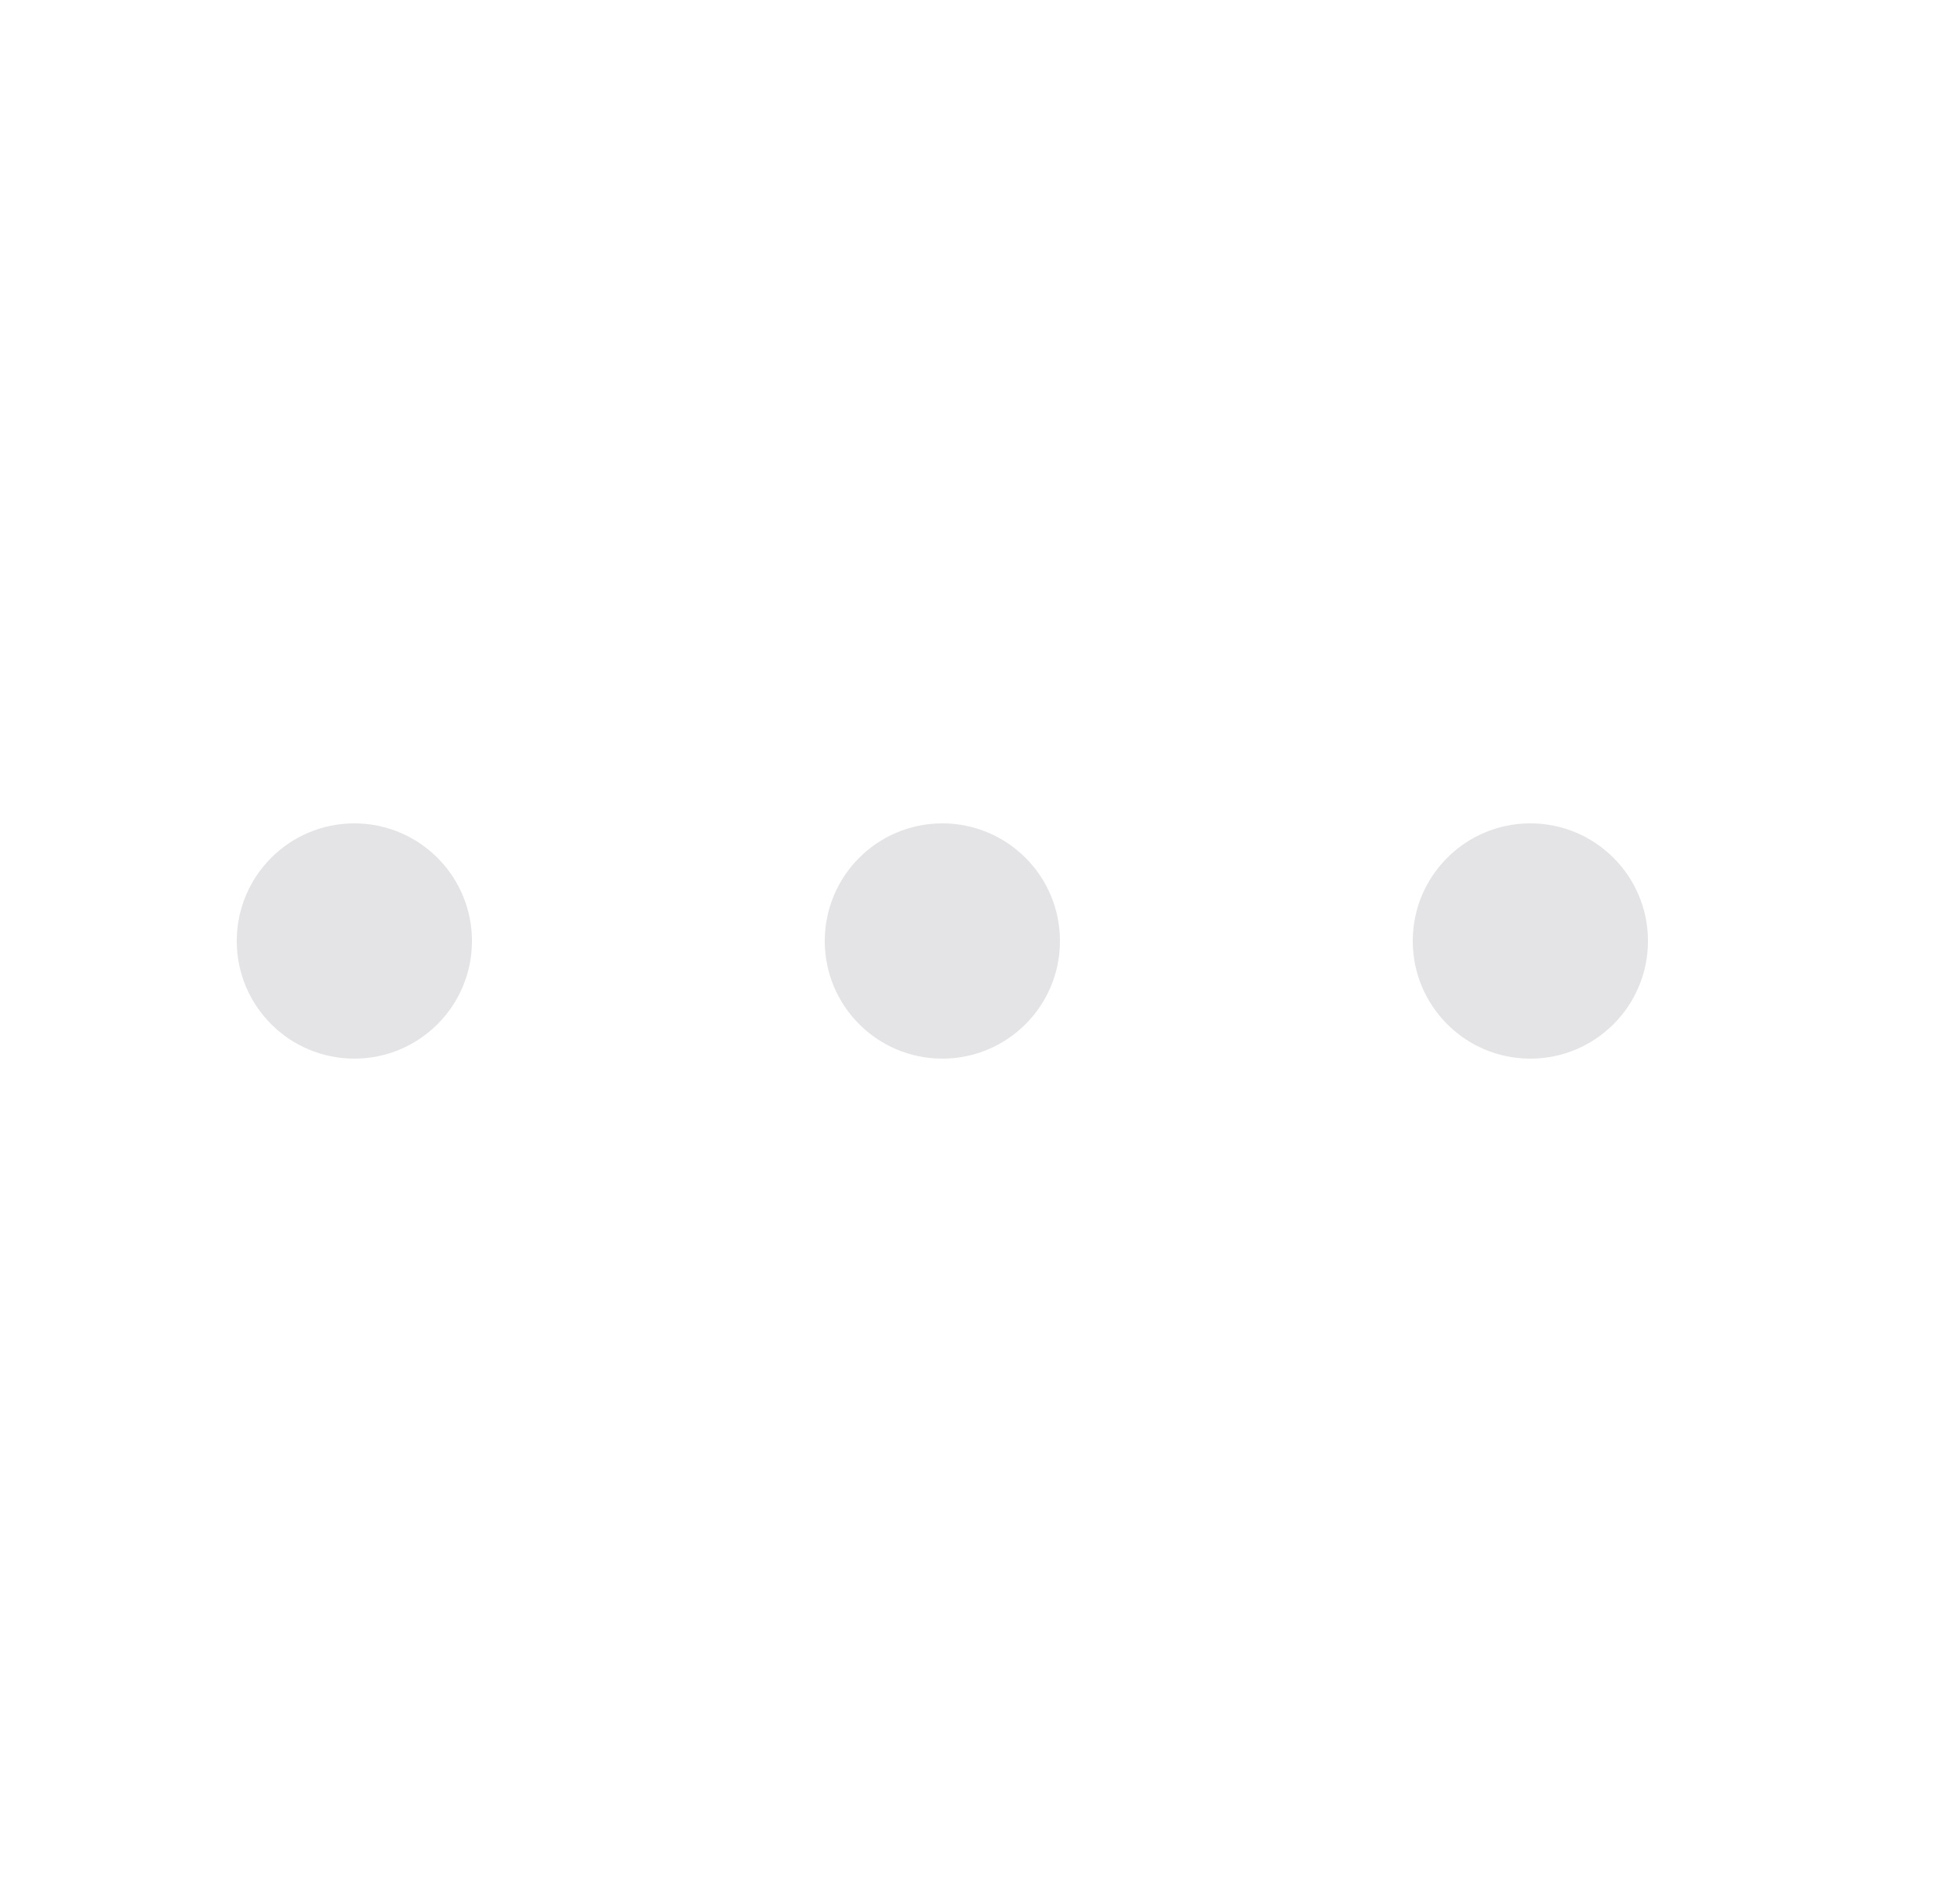
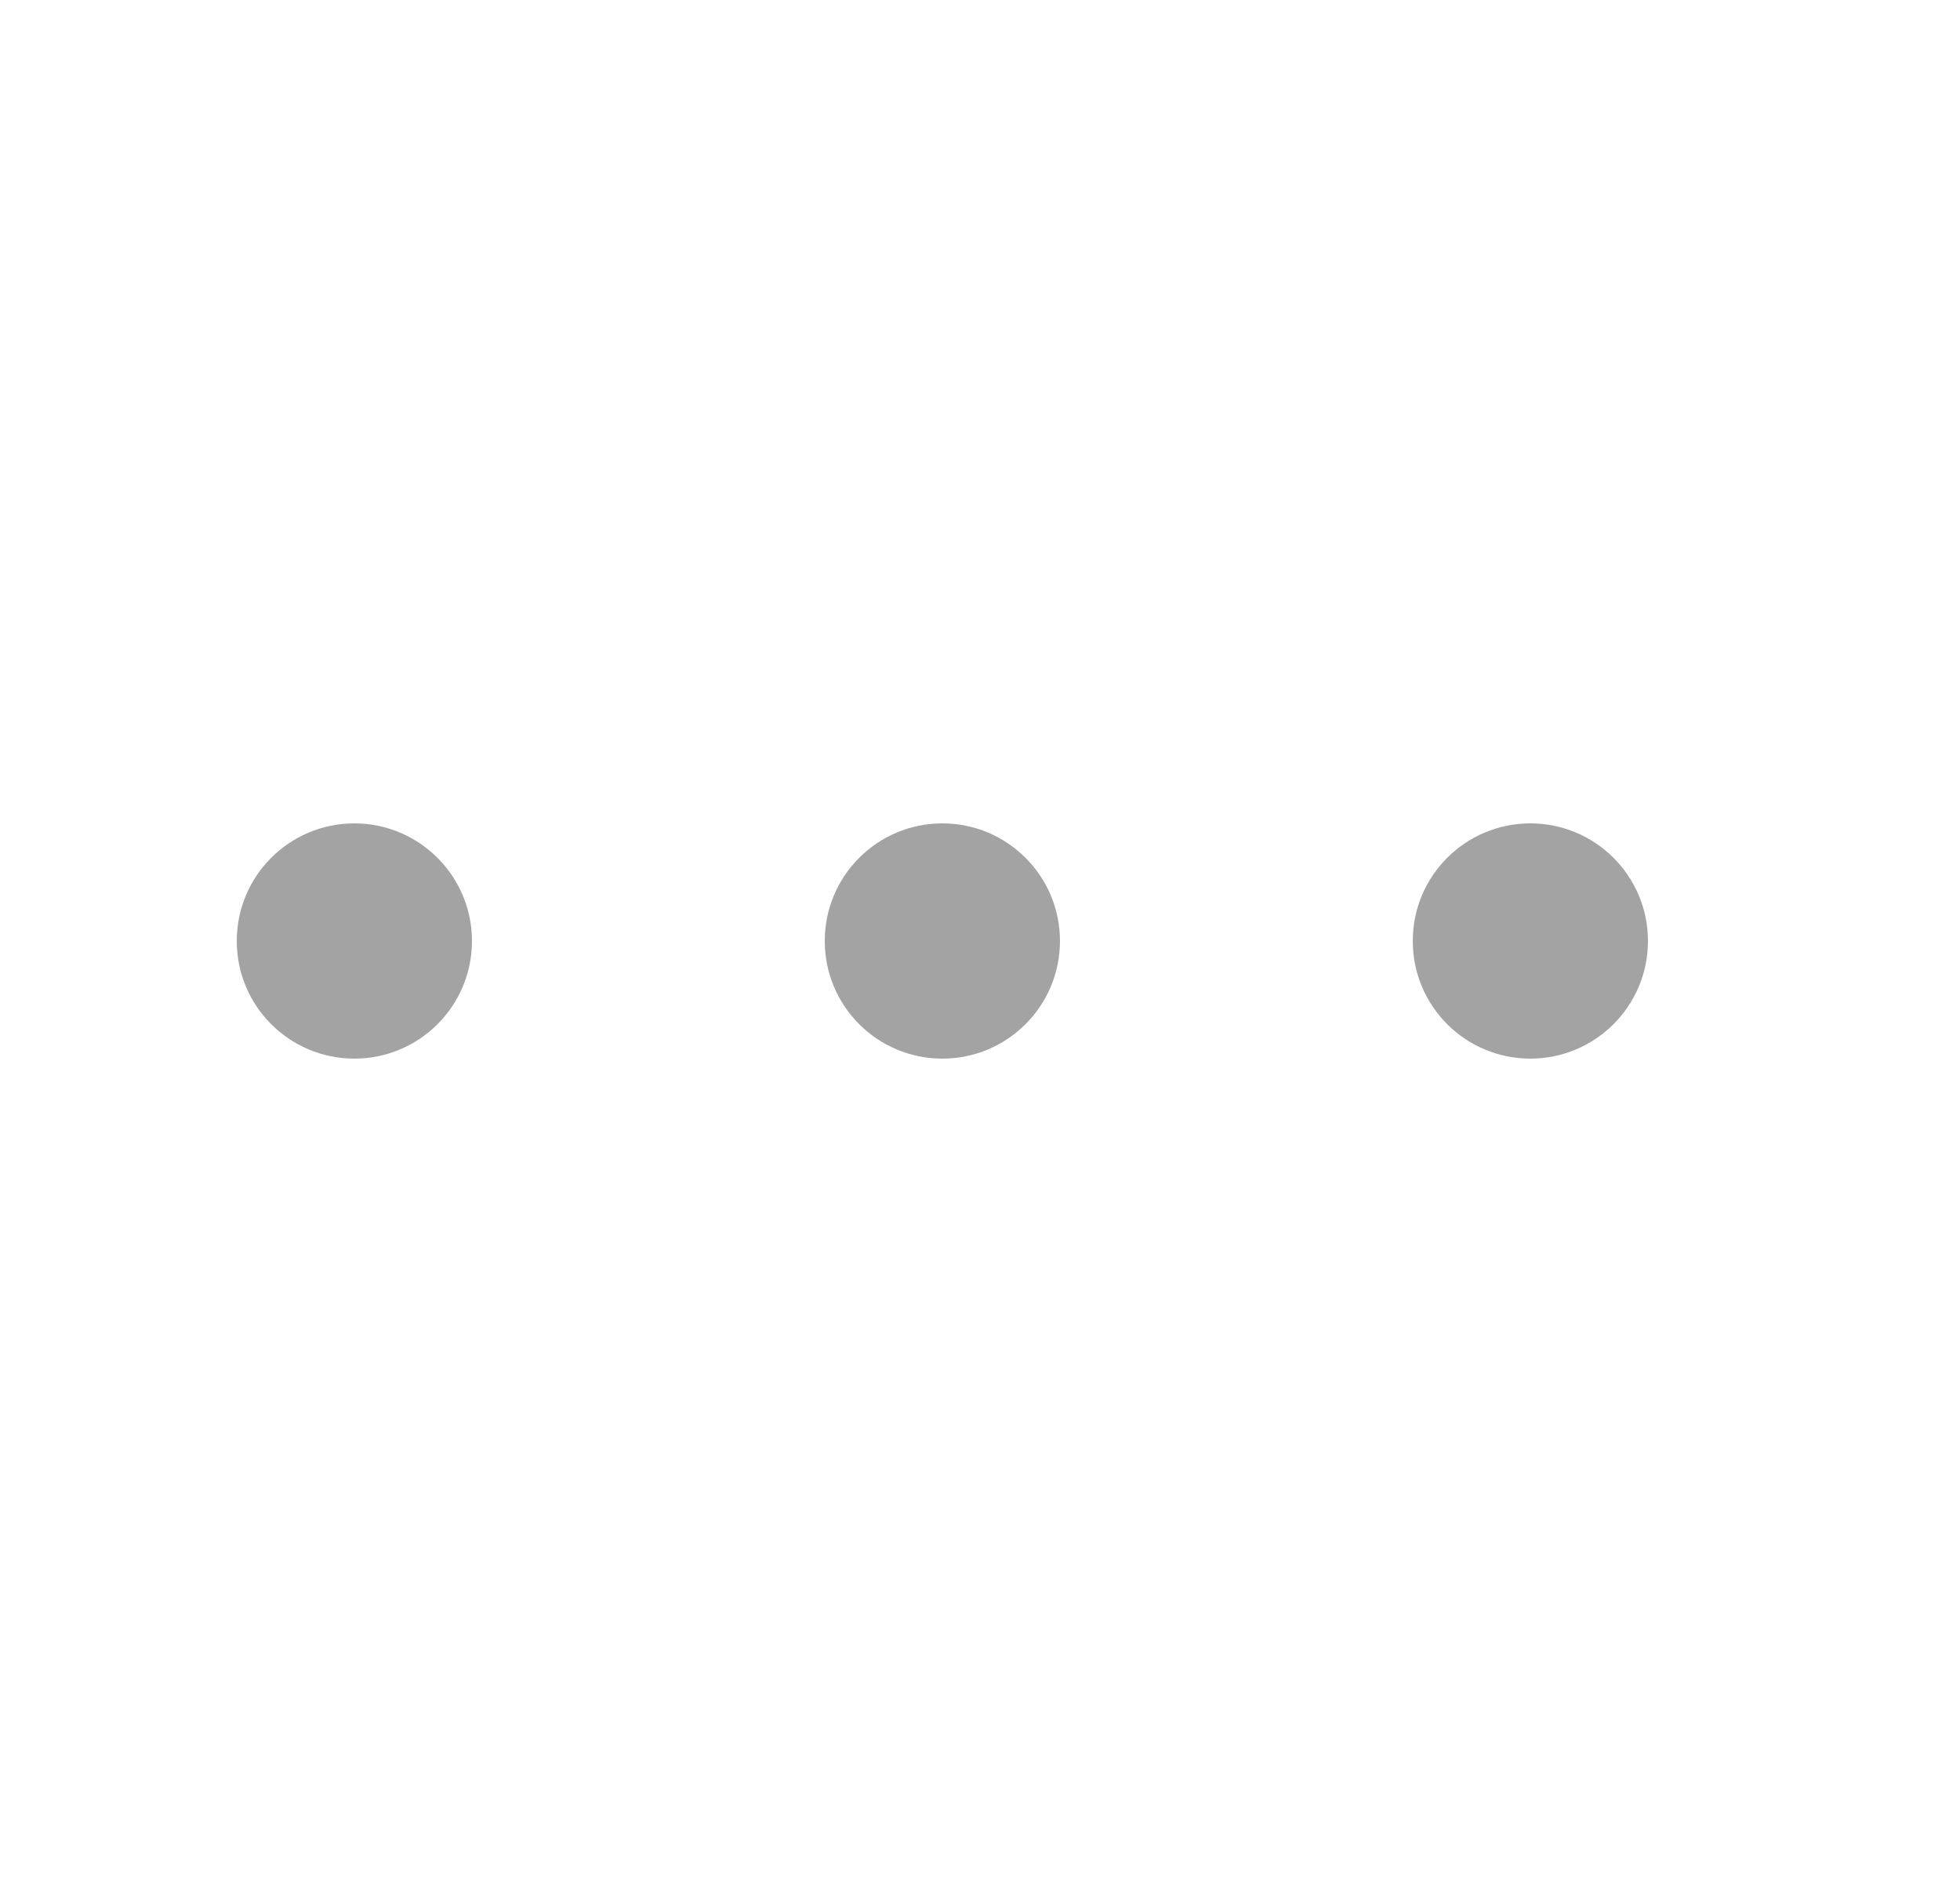
<svg xmlns="http://www.w3.org/2000/svg" width="25" height="24" viewBox="0 0 25 24" fill="none">
-   <path d="M6.02 12C6.02 12.829 5.348 13.5 4.52 13.5C3.691 13.5 3.02 12.829 3.02 12C3.02 11.171 3.691 10.5 4.52 10.5C4.947 10.5 5.333 10.679 5.606 10.966C5.862 11.235 6.02 11.599 6.02 12Z" fill="#e4e4e7" />
-   <path d="M13.52 12C13.52 12.829 12.848 13.5 12.02 13.5C11.191 13.5 10.52 12.829 10.52 12C10.52 11.171 11.191 10.5 12.02 10.5C12.848 10.5 13.52 11.171 13.52 12Z" fill="#e4e4e7" />
-   <path d="M19.52 13.5C20.348 13.5 21.02 12.829 21.02 12C21.02 11.171 20.348 10.5 19.52 10.5C18.691 10.5 18.02 11.171 18.02 12C18.02 12.829 18.691 13.5 19.52 13.5Z" fill="#e4e4e7" />
+   <path d="M6.02 12C6.02 12.829 5.348 13.5 4.52 13.5C3.691 13.5 3.02 12.829 3.02 12C3.02 11.171 3.691 10.5 4.52 10.5C4.947 10.5 5.333 10.679 5.606 10.966C5.862 11.235 6.02 11.599 6.02 12Z" fill="#a3a3a3" />
+   <path d="M13.52 12C13.52 12.829 12.848 13.5 12.02 13.5C11.191 13.5 10.52 12.829 10.52 12C10.52 11.171 11.191 10.5 12.02 10.5C12.848 10.5 13.52 11.171 13.52 12Z" fill="#a3a3a3" />
+   <path d="M19.52 13.5C20.348 13.5 21.02 12.829 21.02 12C21.02 11.171 20.348 10.5 19.52 10.5C18.691 10.5 18.02 11.171 18.02 12C18.02 12.829 18.691 13.5 19.52 13.5Z" fill="#a3a3a3" />
</svg>
